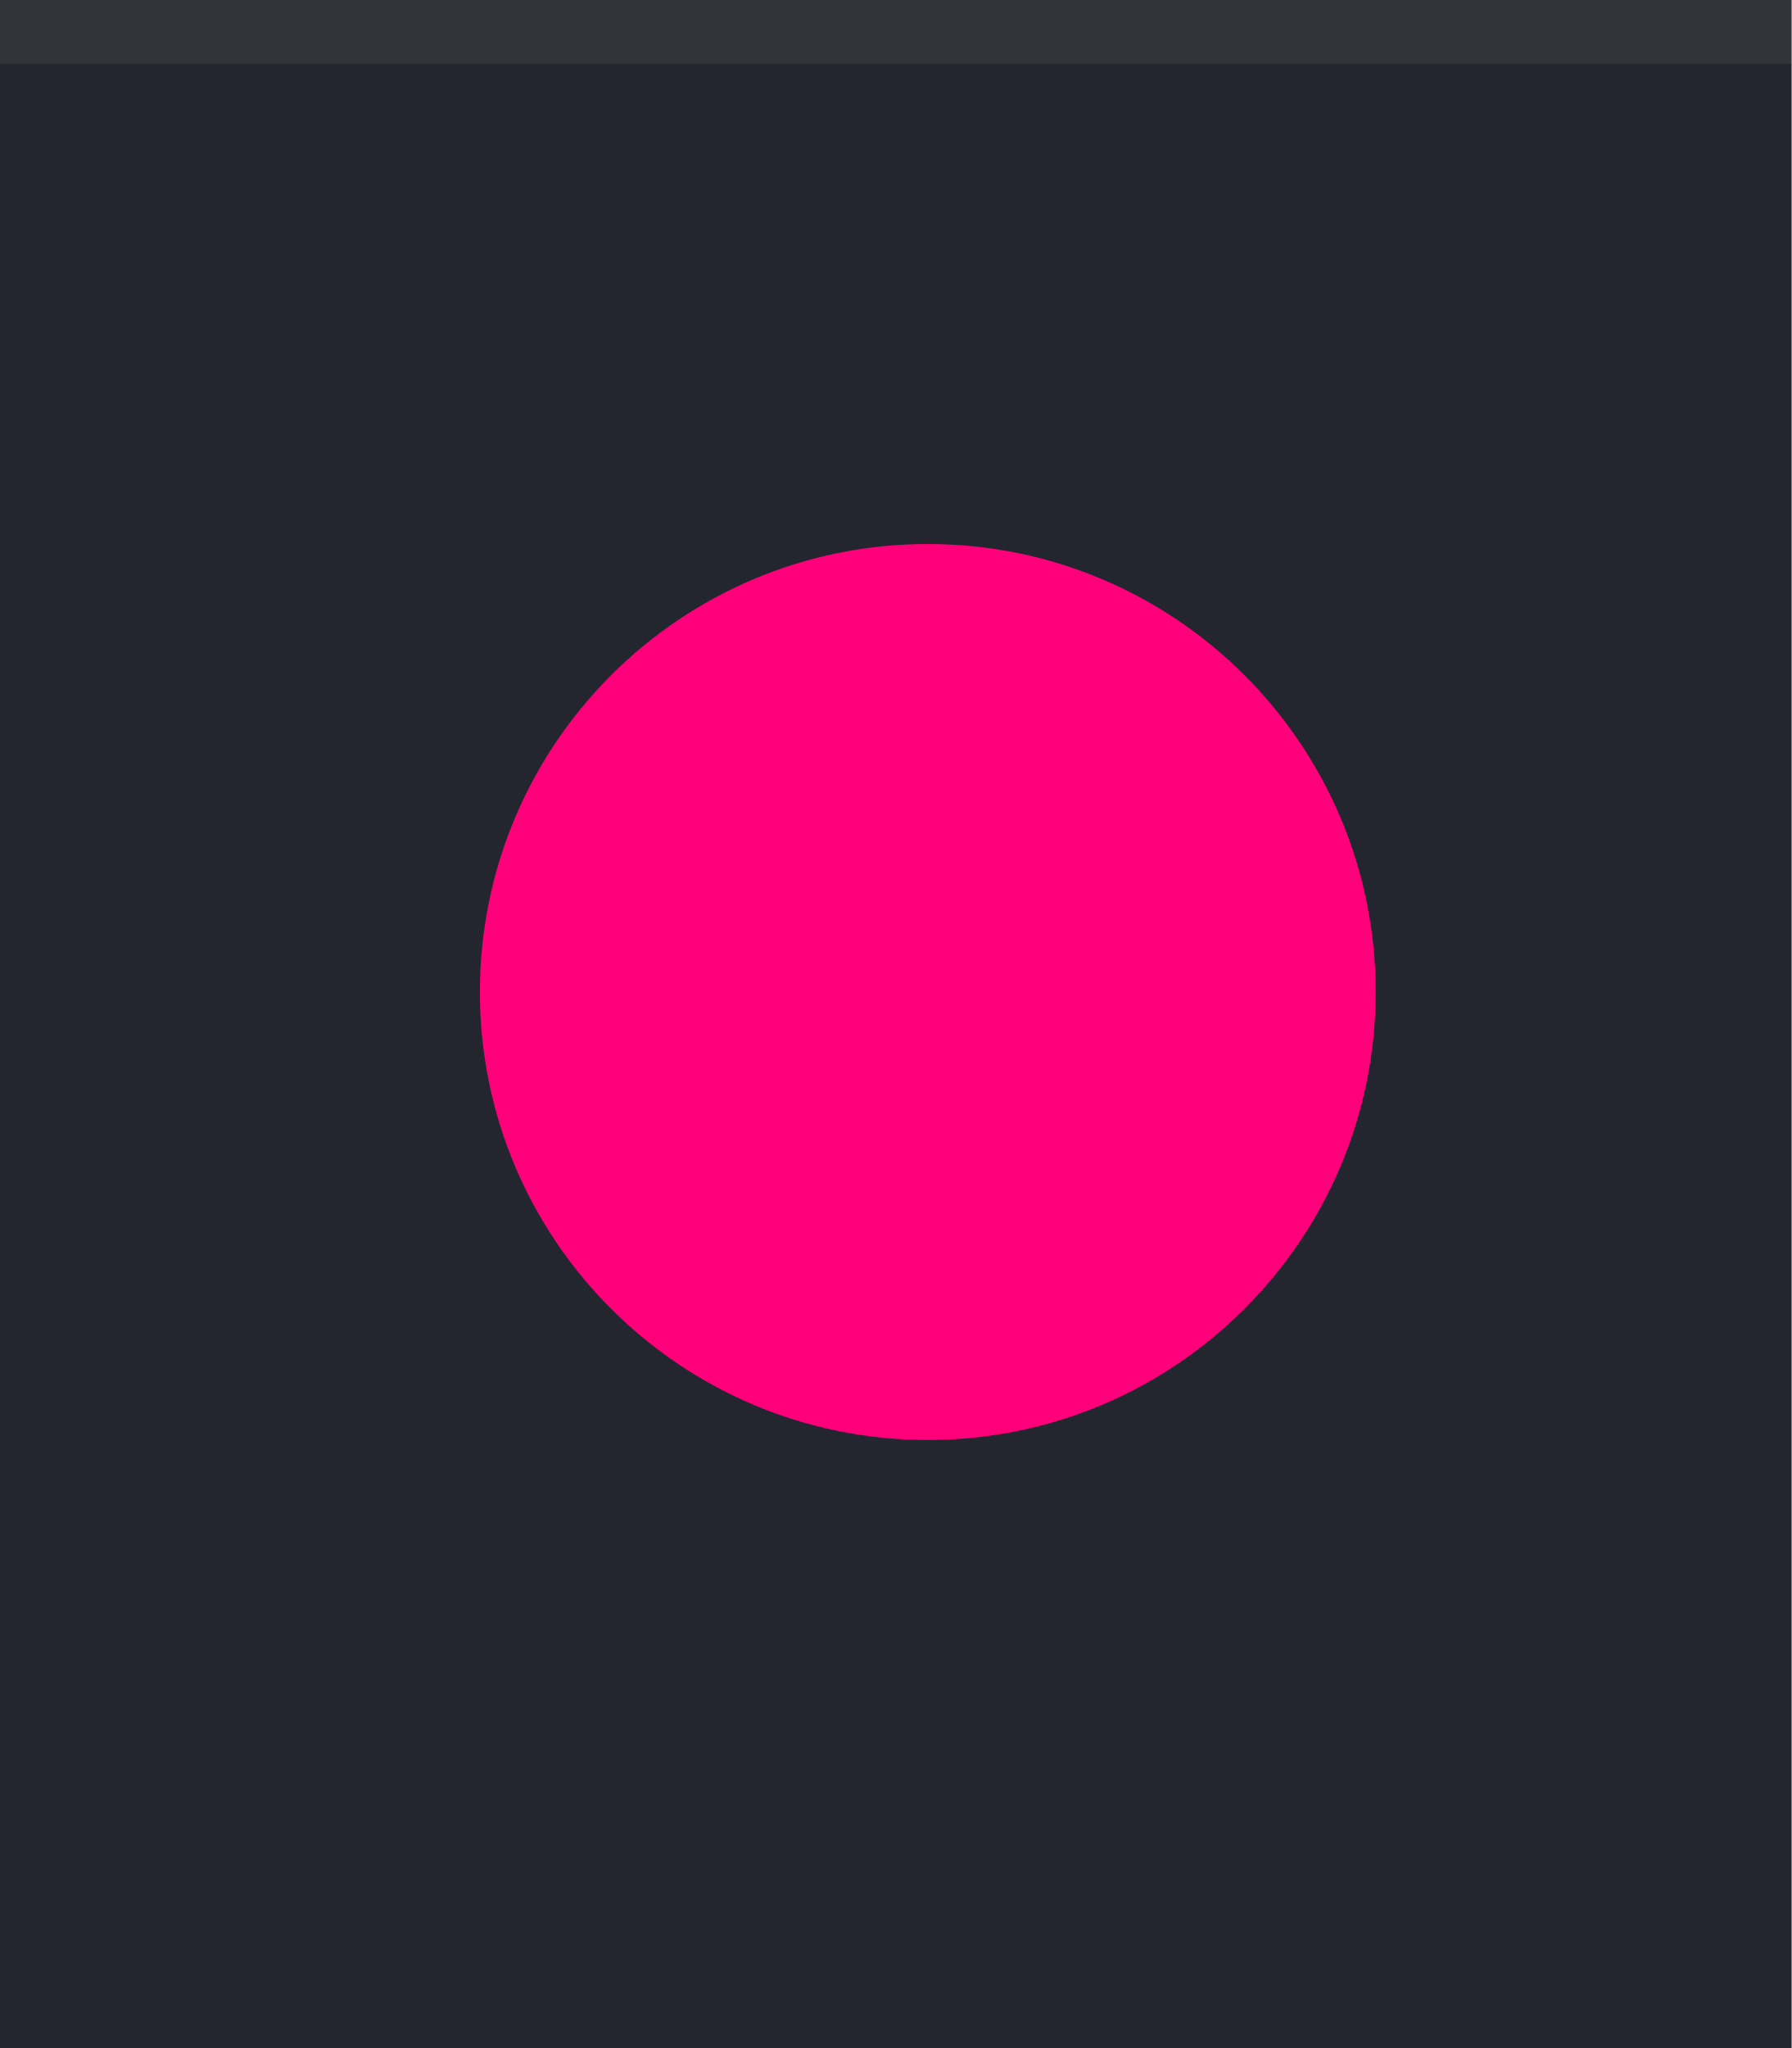
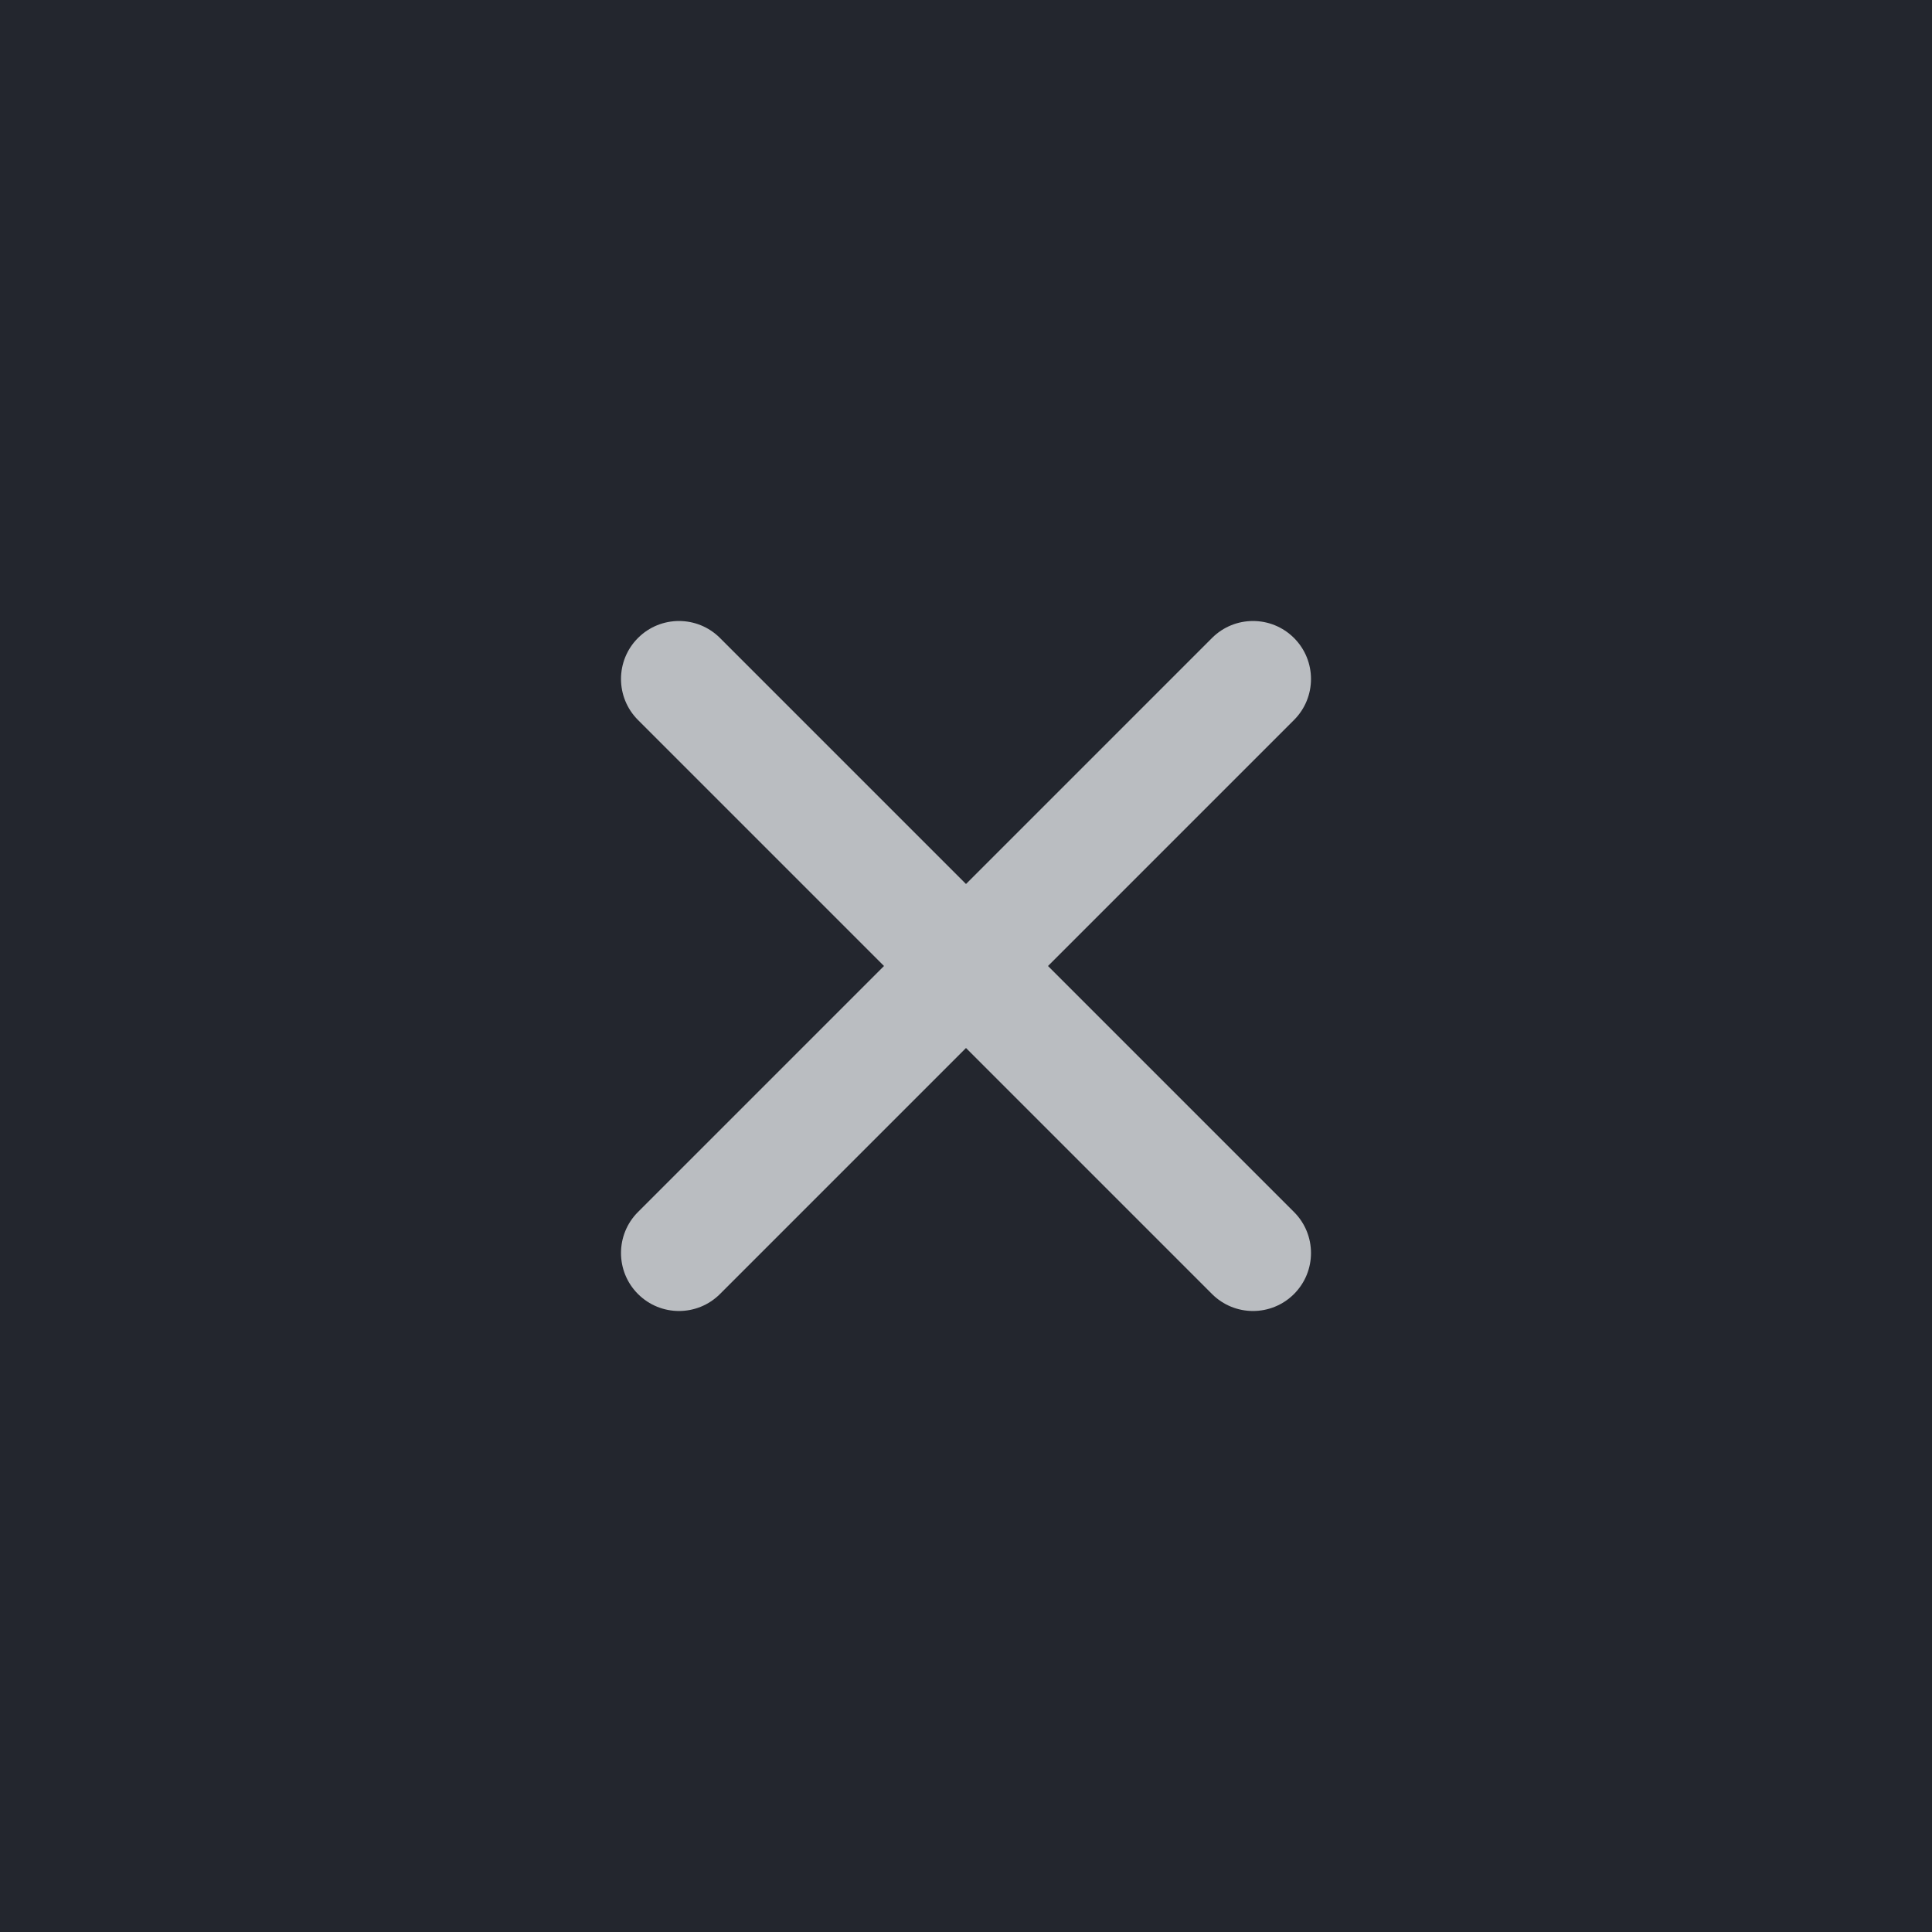
- <svg xmlns="http://www.w3.org/2000/svg" width="28" height="32" viewBox="0 0 28 32" id="svg4142" version="1.1">
+ <svg xmlns="http://www.w3.org/2000/svg" width="28" height="28" viewBox="0 0 28 28" id="svg4142" version="1.1">
  <defs id="defs4144" />
-   <g id="layer1" transform="translate(0,-1020.362)">
-     <rect style="opacity:1;fill:#23262E;fill-opacity:1;fill-rule:evenodd;stroke:none;stroke-width:2.745;stroke-linecap:butt;stroke-linejoin:miter;stroke-miterlimit:4;stroke-dasharray:none;stroke-dashoffset:478.437;stroke-opacity:1" id="rect4741" width="28" height="32" x="0" y="1020.362" />
-     <circle style="fill:#eceff1;fill-opacity:0.1;stroke:none;stroke-width:0.5;stroke-linejoin:miter;stroke-miterlimit:4;stroke-dasharray:none;stroke-opacity:1" id="path2994" cx="1038.059" cy="13.018" r="12" transform="matrix(0,1,-1,0,0,0)" />
+   <g id="layer1" transform="translate(0,-1024.362)">
+     <rect style="opacity:1;fill:#23262e;fill-opacity:1;fill-rule:evenodd;stroke:none;stroke-width:2.658;stroke-linecap:butt;stroke-linejoin:miter;stroke-miterlimit:4;stroke-dasharray:none;stroke-dashoffset:478.437;stroke-opacity:1" id="rect4741" width="28" height="30" x="0" y="1022.362" />
+     <circle style="fill:#eceff1;fill-opacity:0.1;stroke:none;stroke-width:0.5;stroke-linejoin:miter;stroke-miterlimit:4;stroke-dasharray:none;stroke-opacity:1" id="path2994" cx="1038.059" cy="13.018" r="12" transform="rotate(90)" />
    <rect style="opacity:1;fill:#ffffff;fill-opacity:0.07;fill-rule:evenodd;stroke:none;stroke-width:2.745;stroke-linecap:butt;stroke-linejoin:miter;stroke-miterlimit:4;stroke-dasharray:none;stroke-dashoffset:478.437;stroke-opacity:1" id="rect4139" width="28" height="1" x="0" y="1020.362" />
-     <path id="path4096" style="fill:#ff007a;fill-opacity:1;fill-rule:evenodd;stroke:none;stroke-width:0.013" d="m 14.5,1042.862 c 3.866,0 7,-3.134 7,-7 0,-3.866 -3.134,-7 -7,-7 -3.866,0 -7,3.134 -7,7 0,3.866 3.134,7 7,7" />
+     <g transform="matrix(0.04695227,0,0,0.04695232,8.999988,1033.362)" id="Close" style="fill:#eceff1;fill-opacity:0.749">
+       <path style="clip-rule:evenodd;fill:#eceff1;fill-opacity:0.749;fill-rule:evenodd" d="M 131.804,106.491 207.74,30.555 c 6.99,-6.99 6.99,-18.323 0,-25.312 -6.99,-6.99 -18.322,-6.99 -25.312,0 L 106.491,81.18 30.554,5.242 c -6.99,-6.99 -18.322,-6.99 -25.312,0 -6.989,6.99 -6.989,18.323 0,25.312 L 81.179,106.49 5.242,182.427 c -6.989,6.99 -6.989,18.323 0,25.312 6.99,6.99 18.322,6.99 25.312,0 l 75.937,-75.937 75.937,75.937 c 6.989,6.99 18.322,6.99 25.312,0 6.99,-6.99 6.99,-18.322 0,-25.312 z" id="path914" />
+     </g>
  </g>
</svg>
